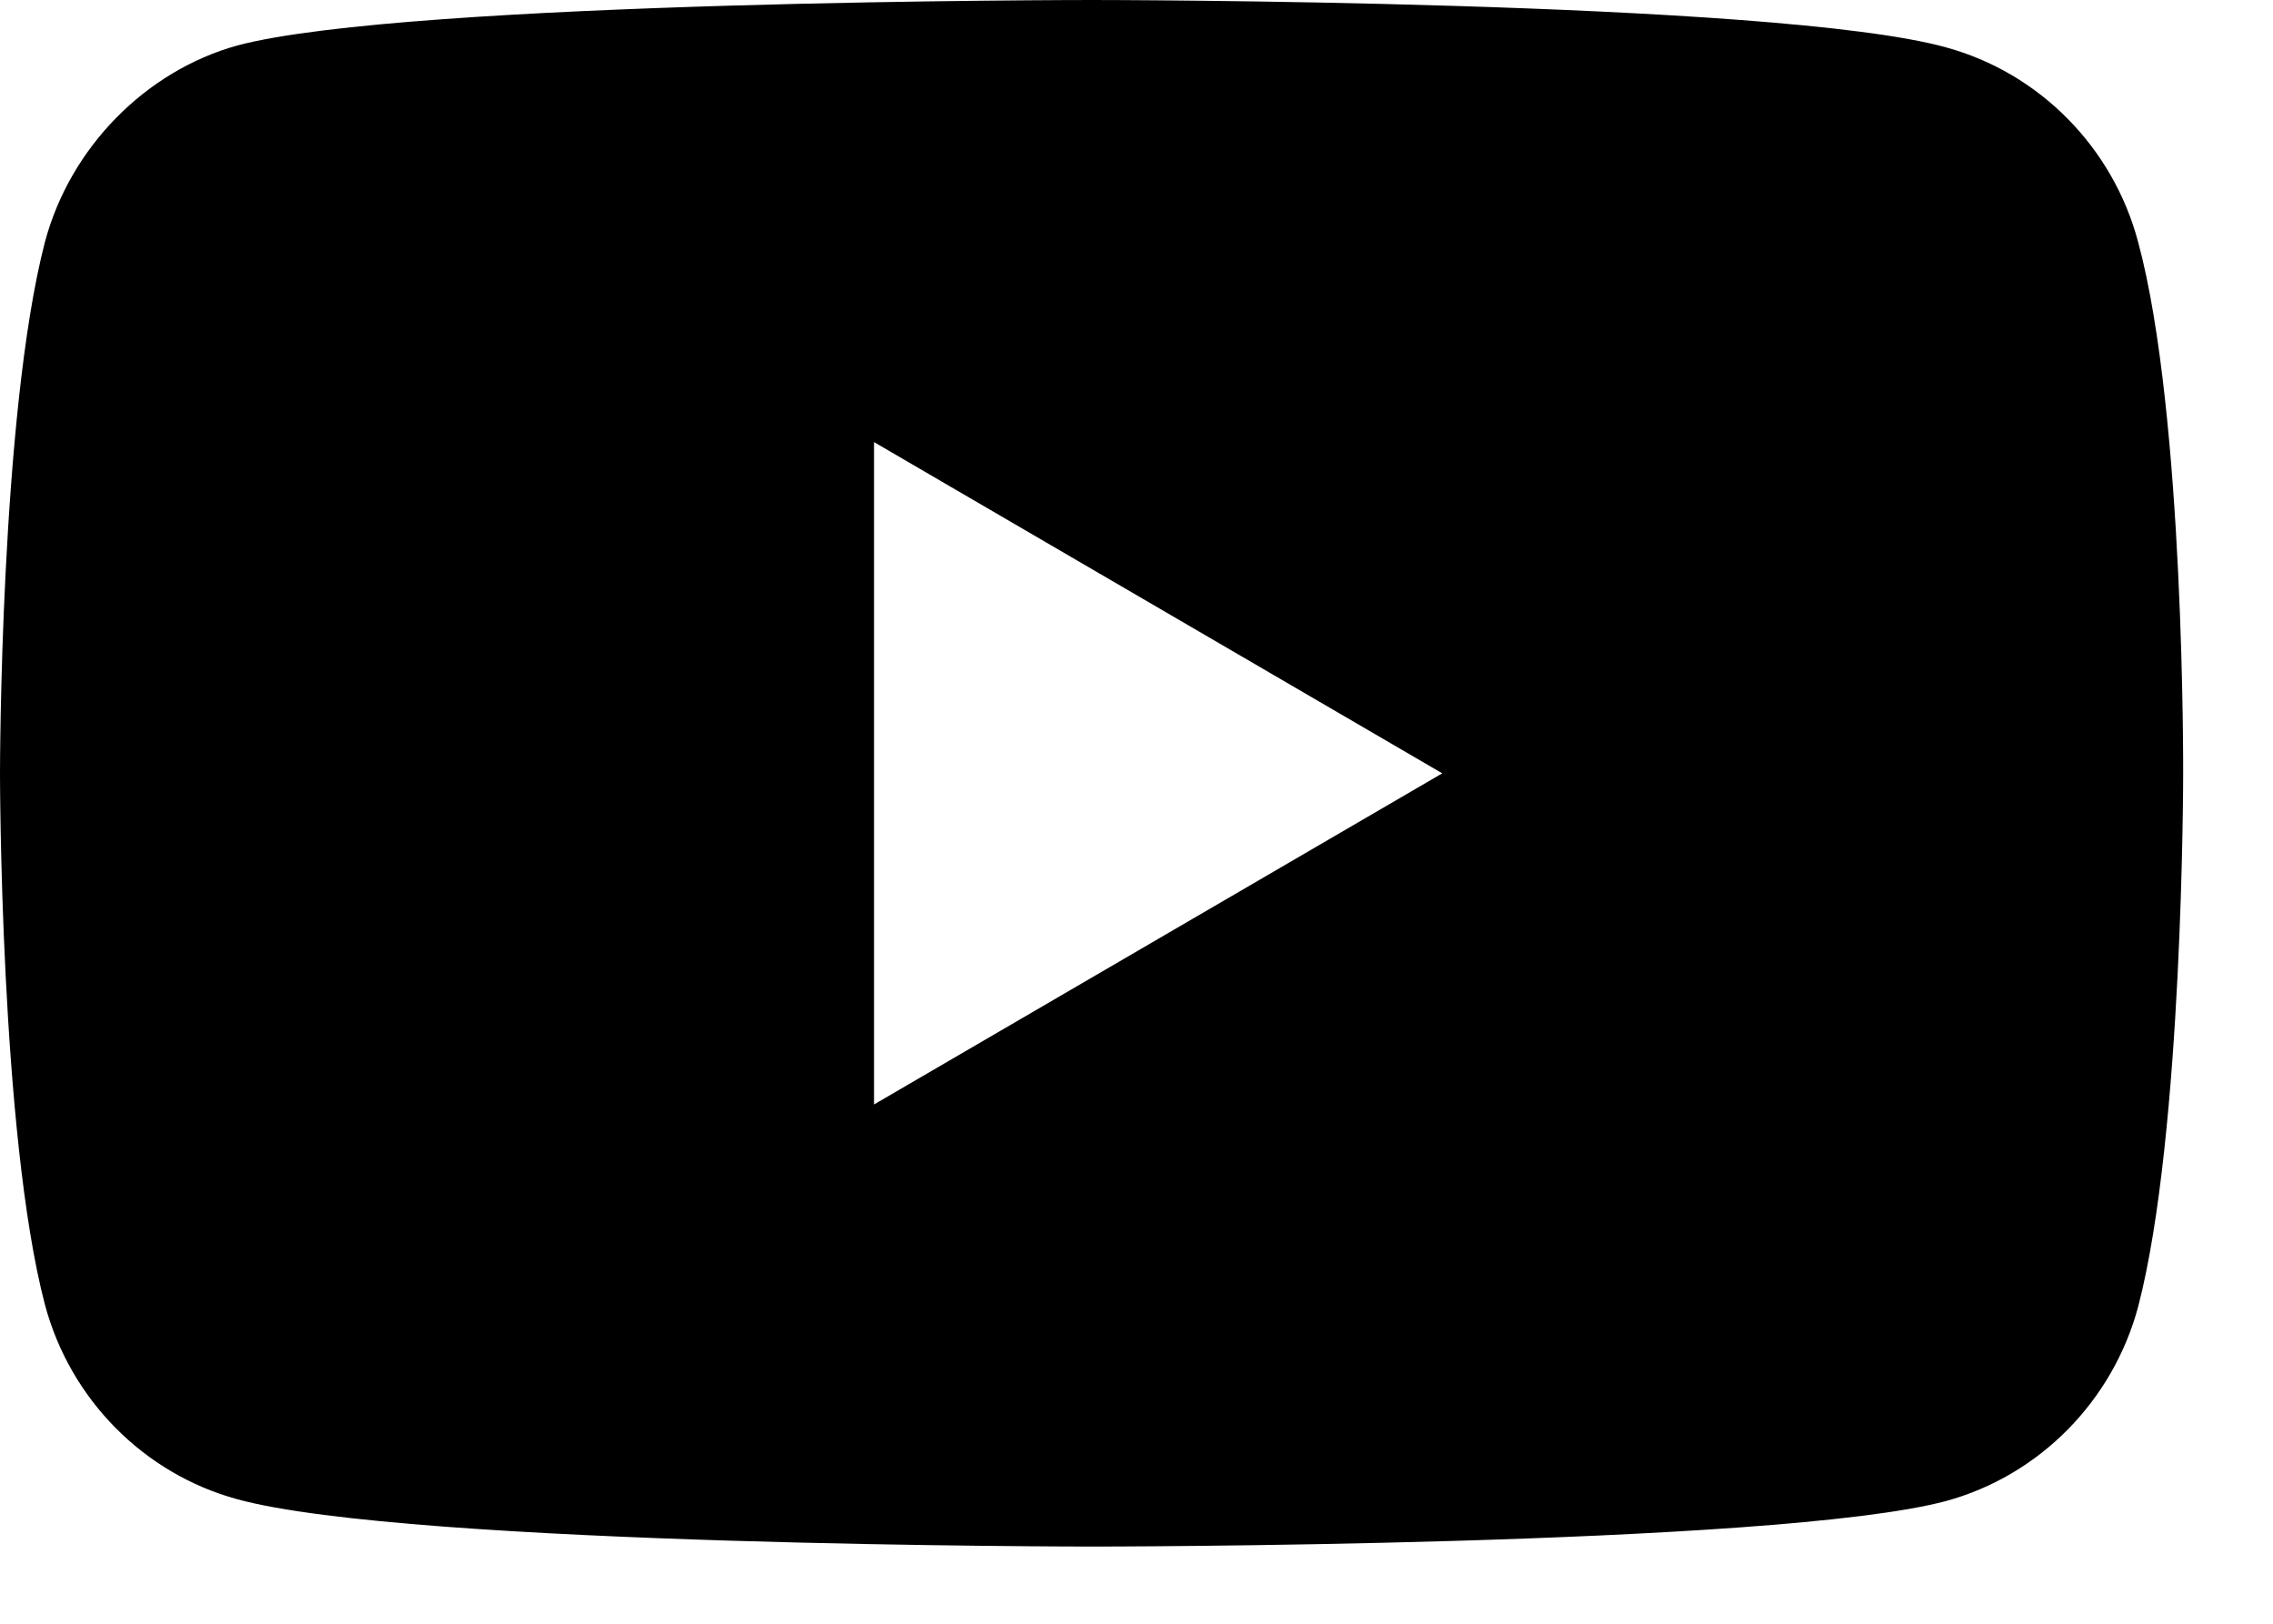
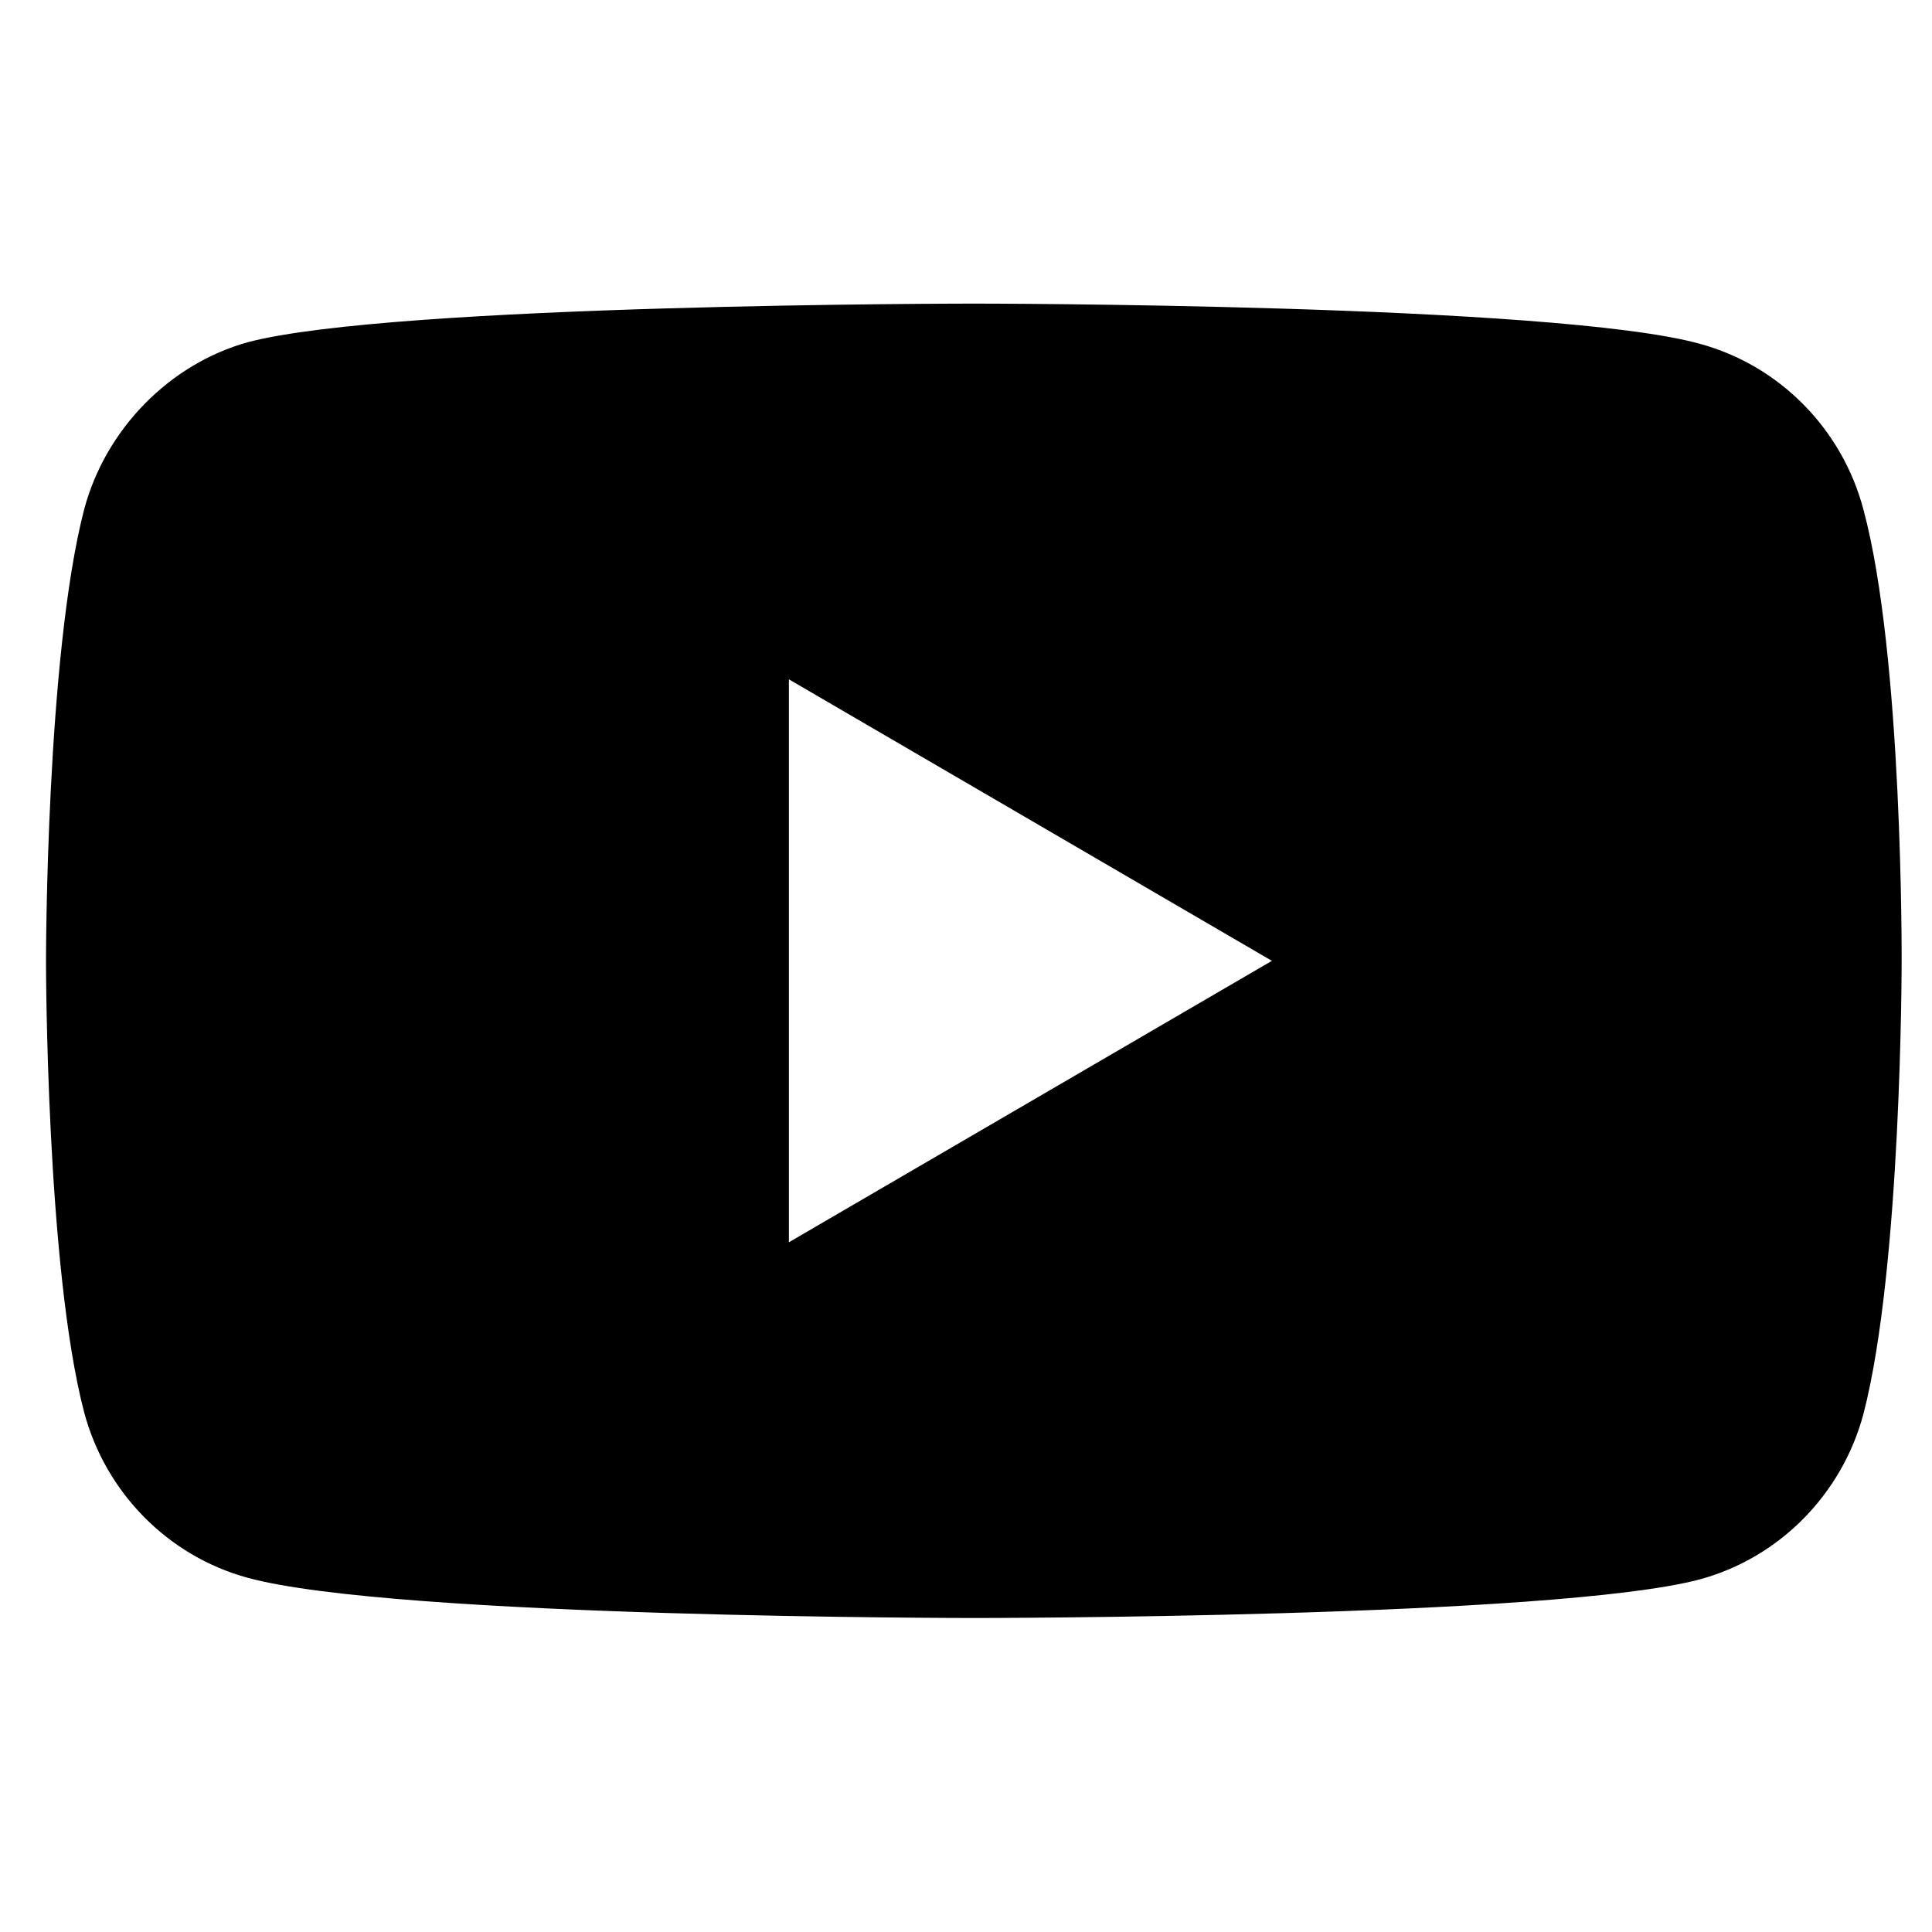
- <svg xmlns="http://www.w3.org/2000/svg" width="21" height="15" viewBox="0 0 21 15" fill="none">
+ <svg xmlns="http://www.w3.org/2000/svg" width="21" height="21" viewBox="-0.5 -3.3 21 21" fill="none">
  <path d="M19.754 2.236C19.522 1.361 18.841 0.672 17.977 0.437C16.398 0 10.085 0 10.085 0C10.085 0 3.771 0 2.193 0.42C1.346 0.655 0.648 1.362 0.415 2.236C0 3.832 0 7.144 0 7.144C0 7.144 0 10.472 0.415 12.052C0.648 12.926 1.329 13.615 2.193 13.85C3.788 14.287 10.085 14.287 10.085 14.287C10.085 14.287 16.398 14.287 17.977 13.867C18.841 13.632 19.522 12.942 19.755 12.068C20.17 10.472 20.17 7.16 20.17 7.16C20.17 7.16 20.186 3.832 19.754 2.236ZM8.075 10.203V4.084L13.325 7.144L8.075 10.203Z" fill="black" />
</svg>
